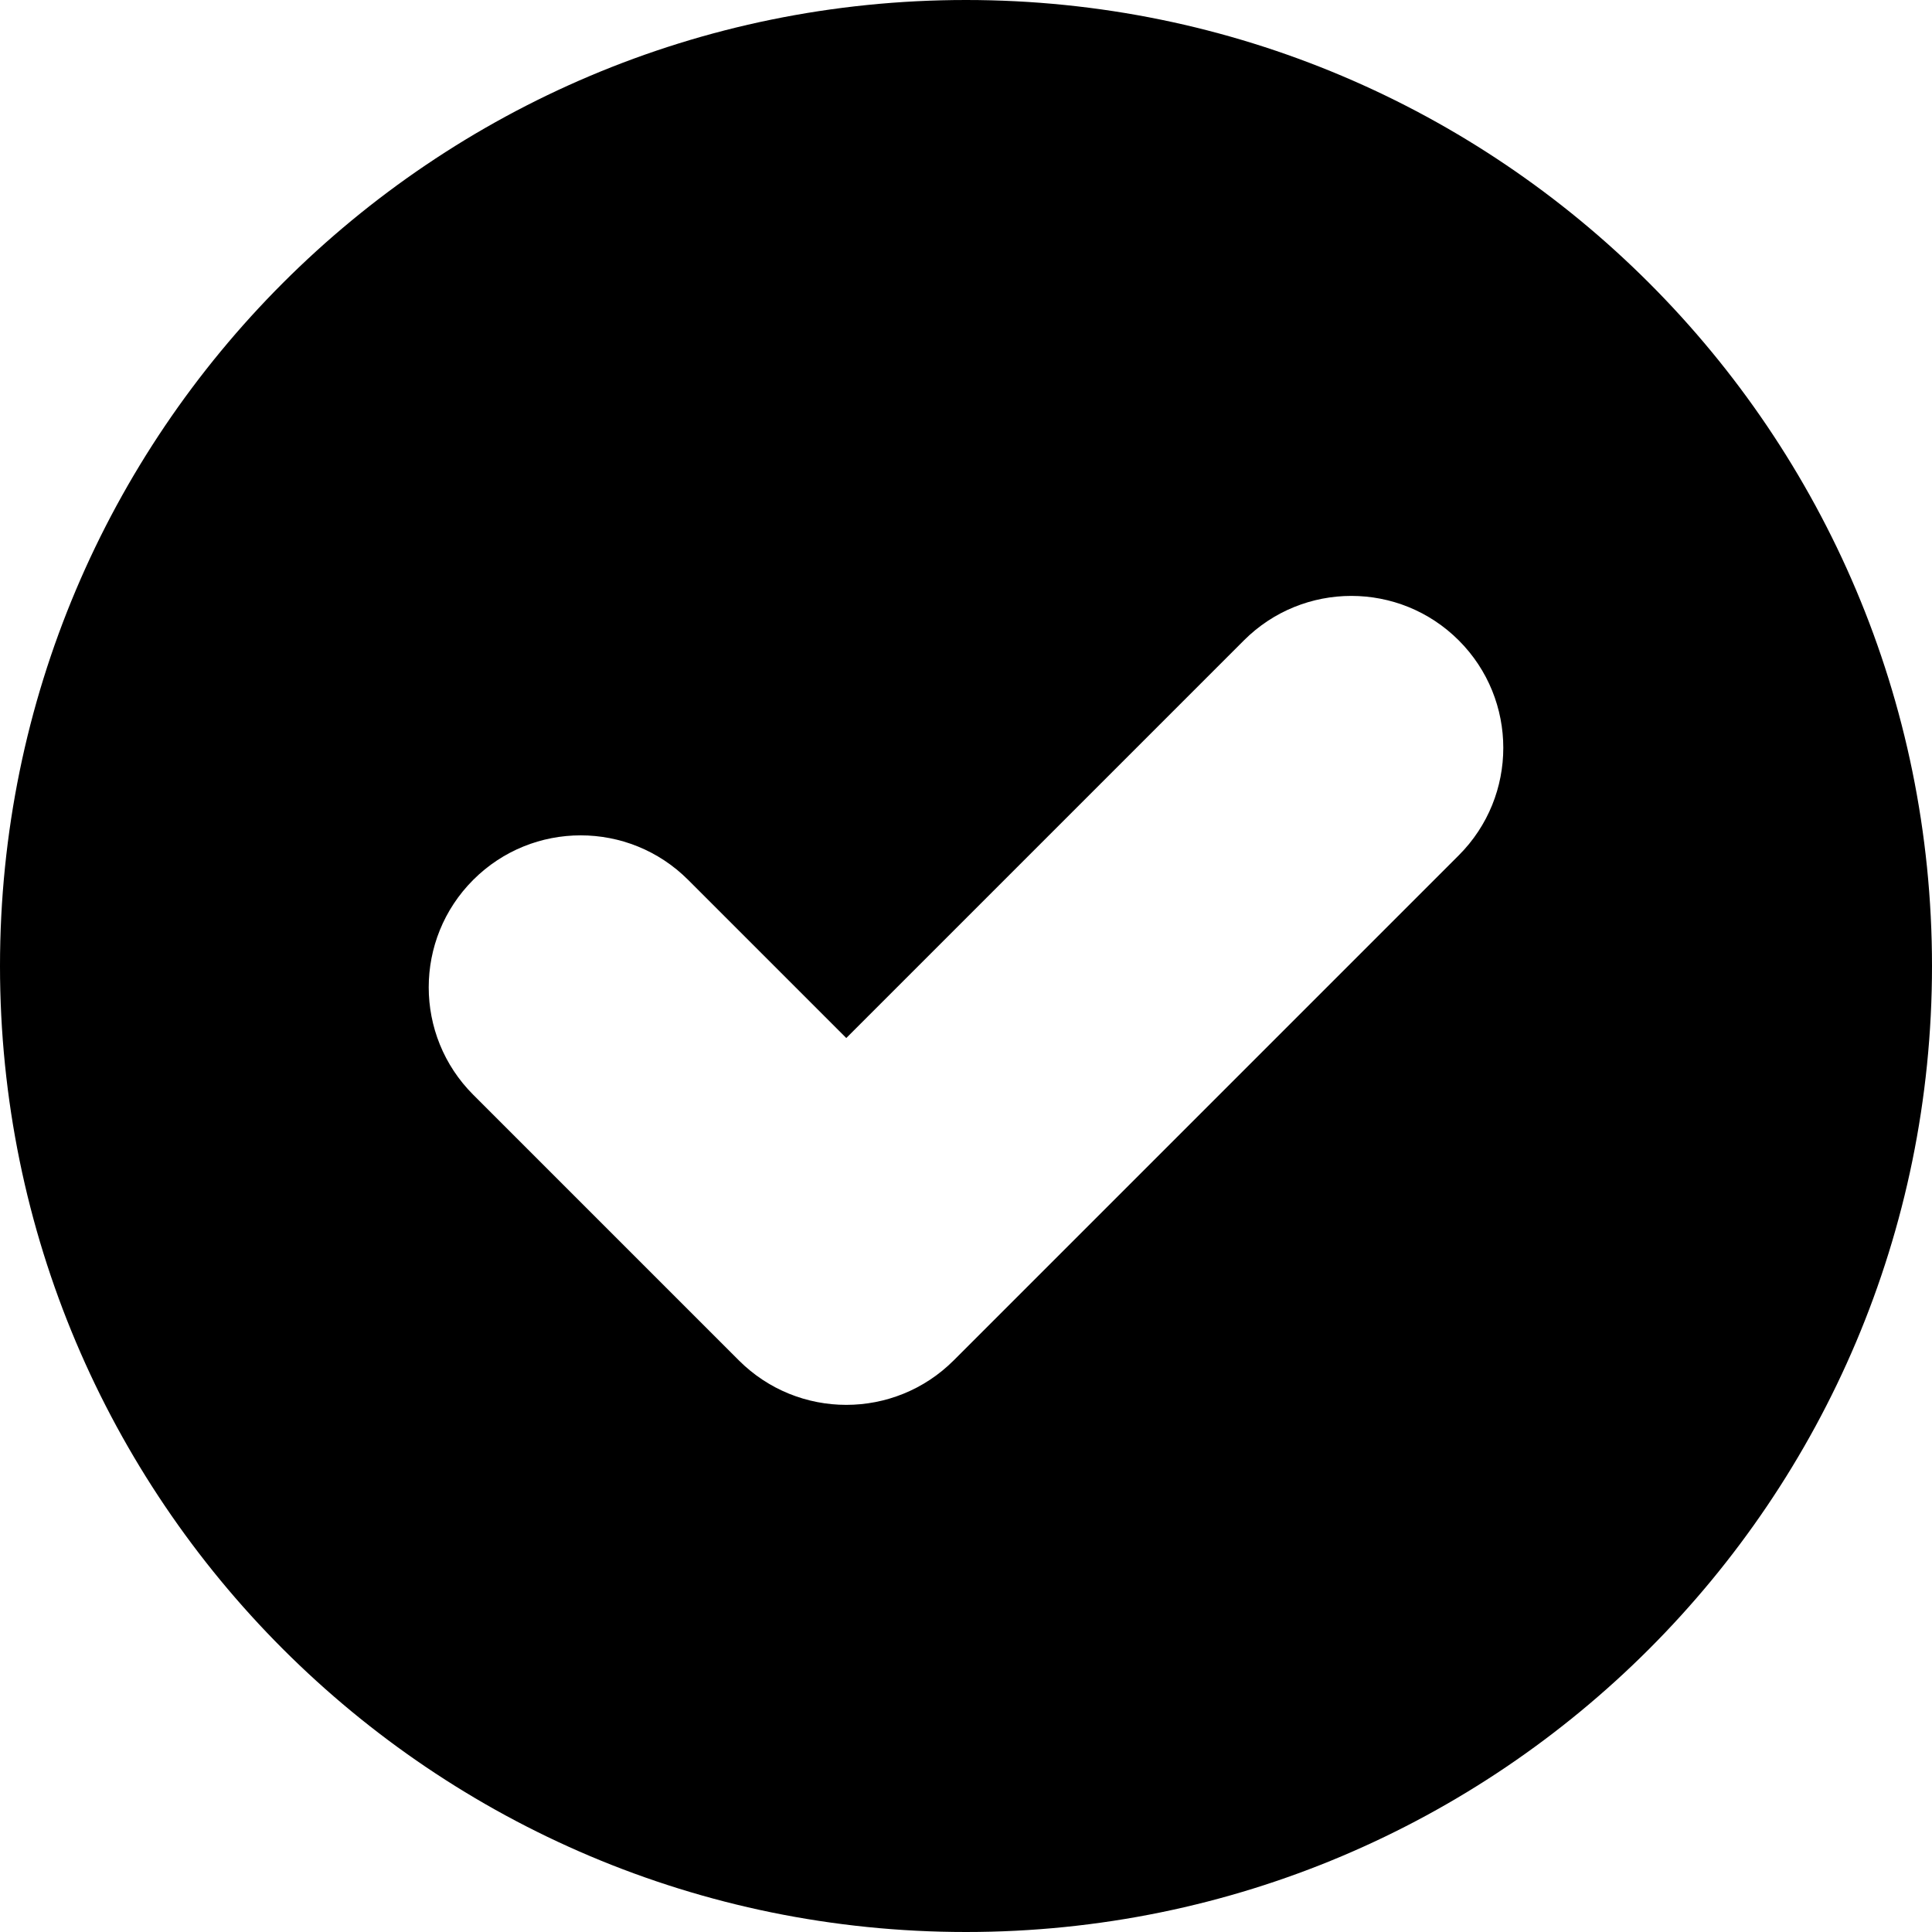
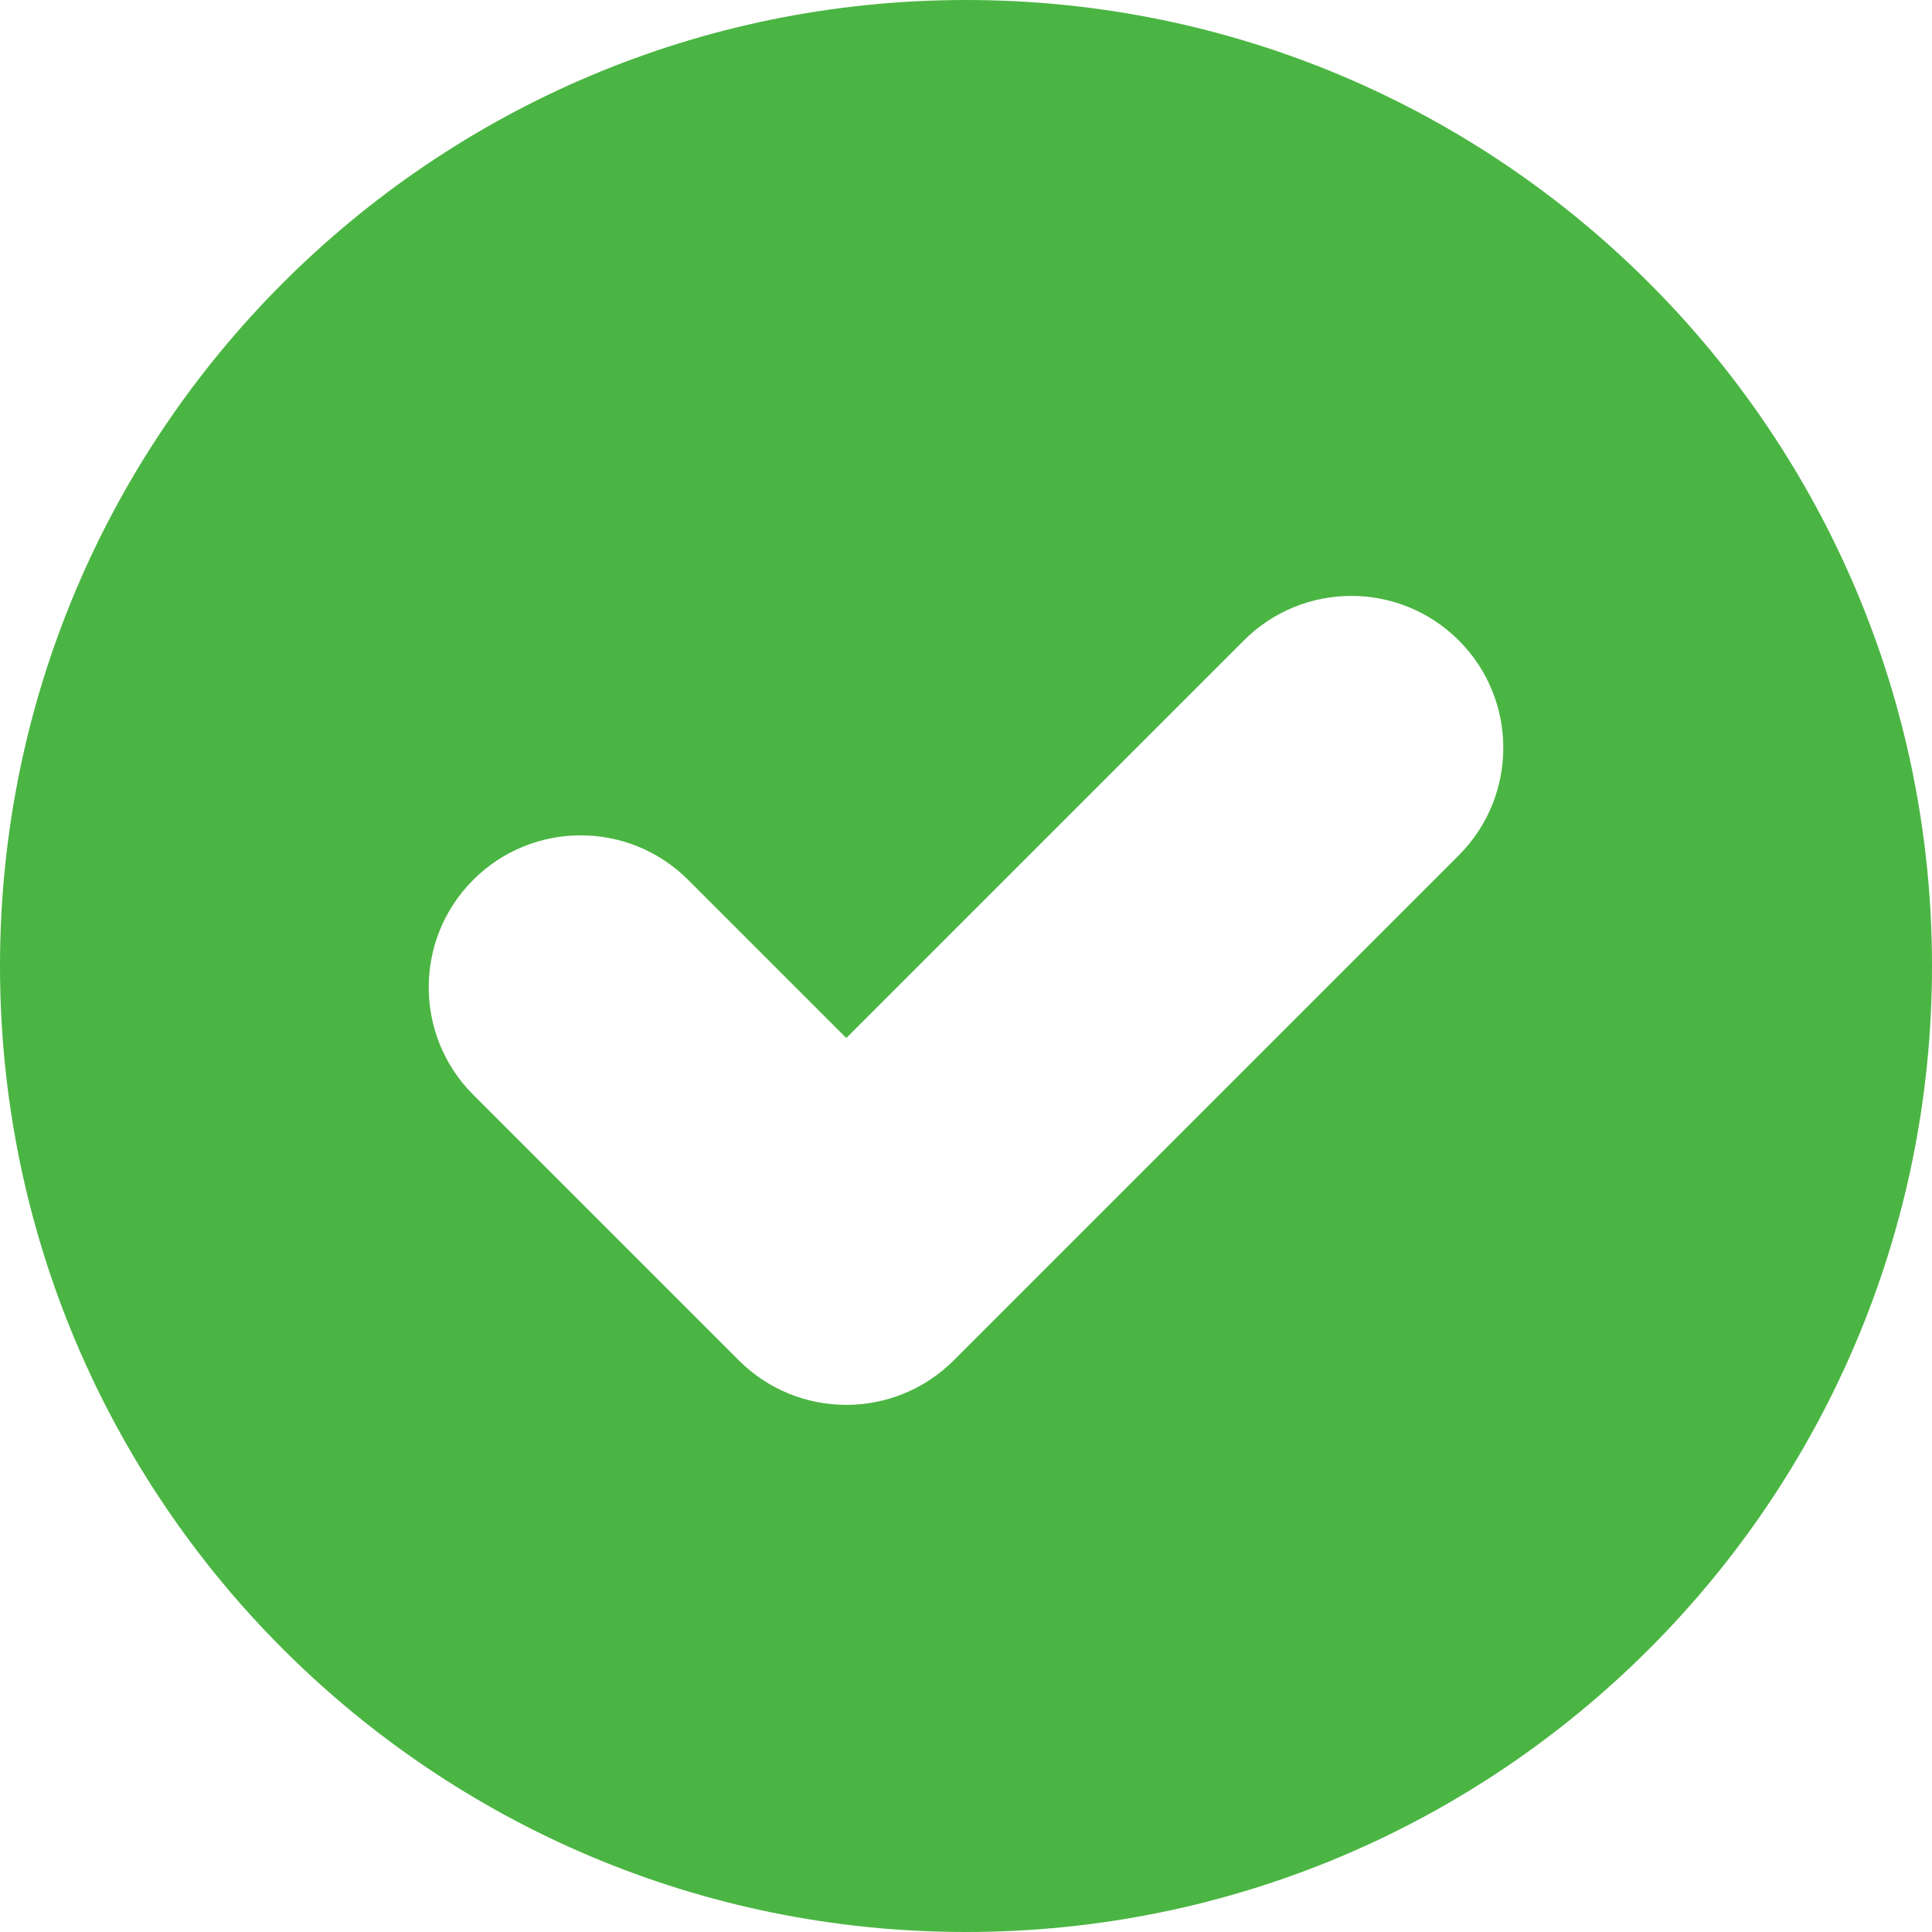
- <svg xmlns="http://www.w3.org/2000/svg" xml:space="preserve" width="800" height="800" viewBox="0 0 512 512">
+ <svg xmlns="http://www.w3.org/2000/svg" xml:space="preserve" fill="#4BB543" width="800" height="800" viewBox="0 0 512 512">
  <path d="M256 0C114.615 0 0 114.615 0 256s114.615 256 256 256 256-114.615 256-256S397.385 0 256 0zm130.594 226.664L252.747 360.511a40.272 40.272 0 0 1-56.95-.001l-70.388-70.389c-15.726-15.726-15.726-41.223.001-56.95 15.727-15.725 41.224-15.726 56.95.001l41.913 41.915 105.371-105.371c15.727-15.726 41.223-15.726 56.951.001 15.724 15.723 15.724 41.221-.001 56.947z" />
</svg>
